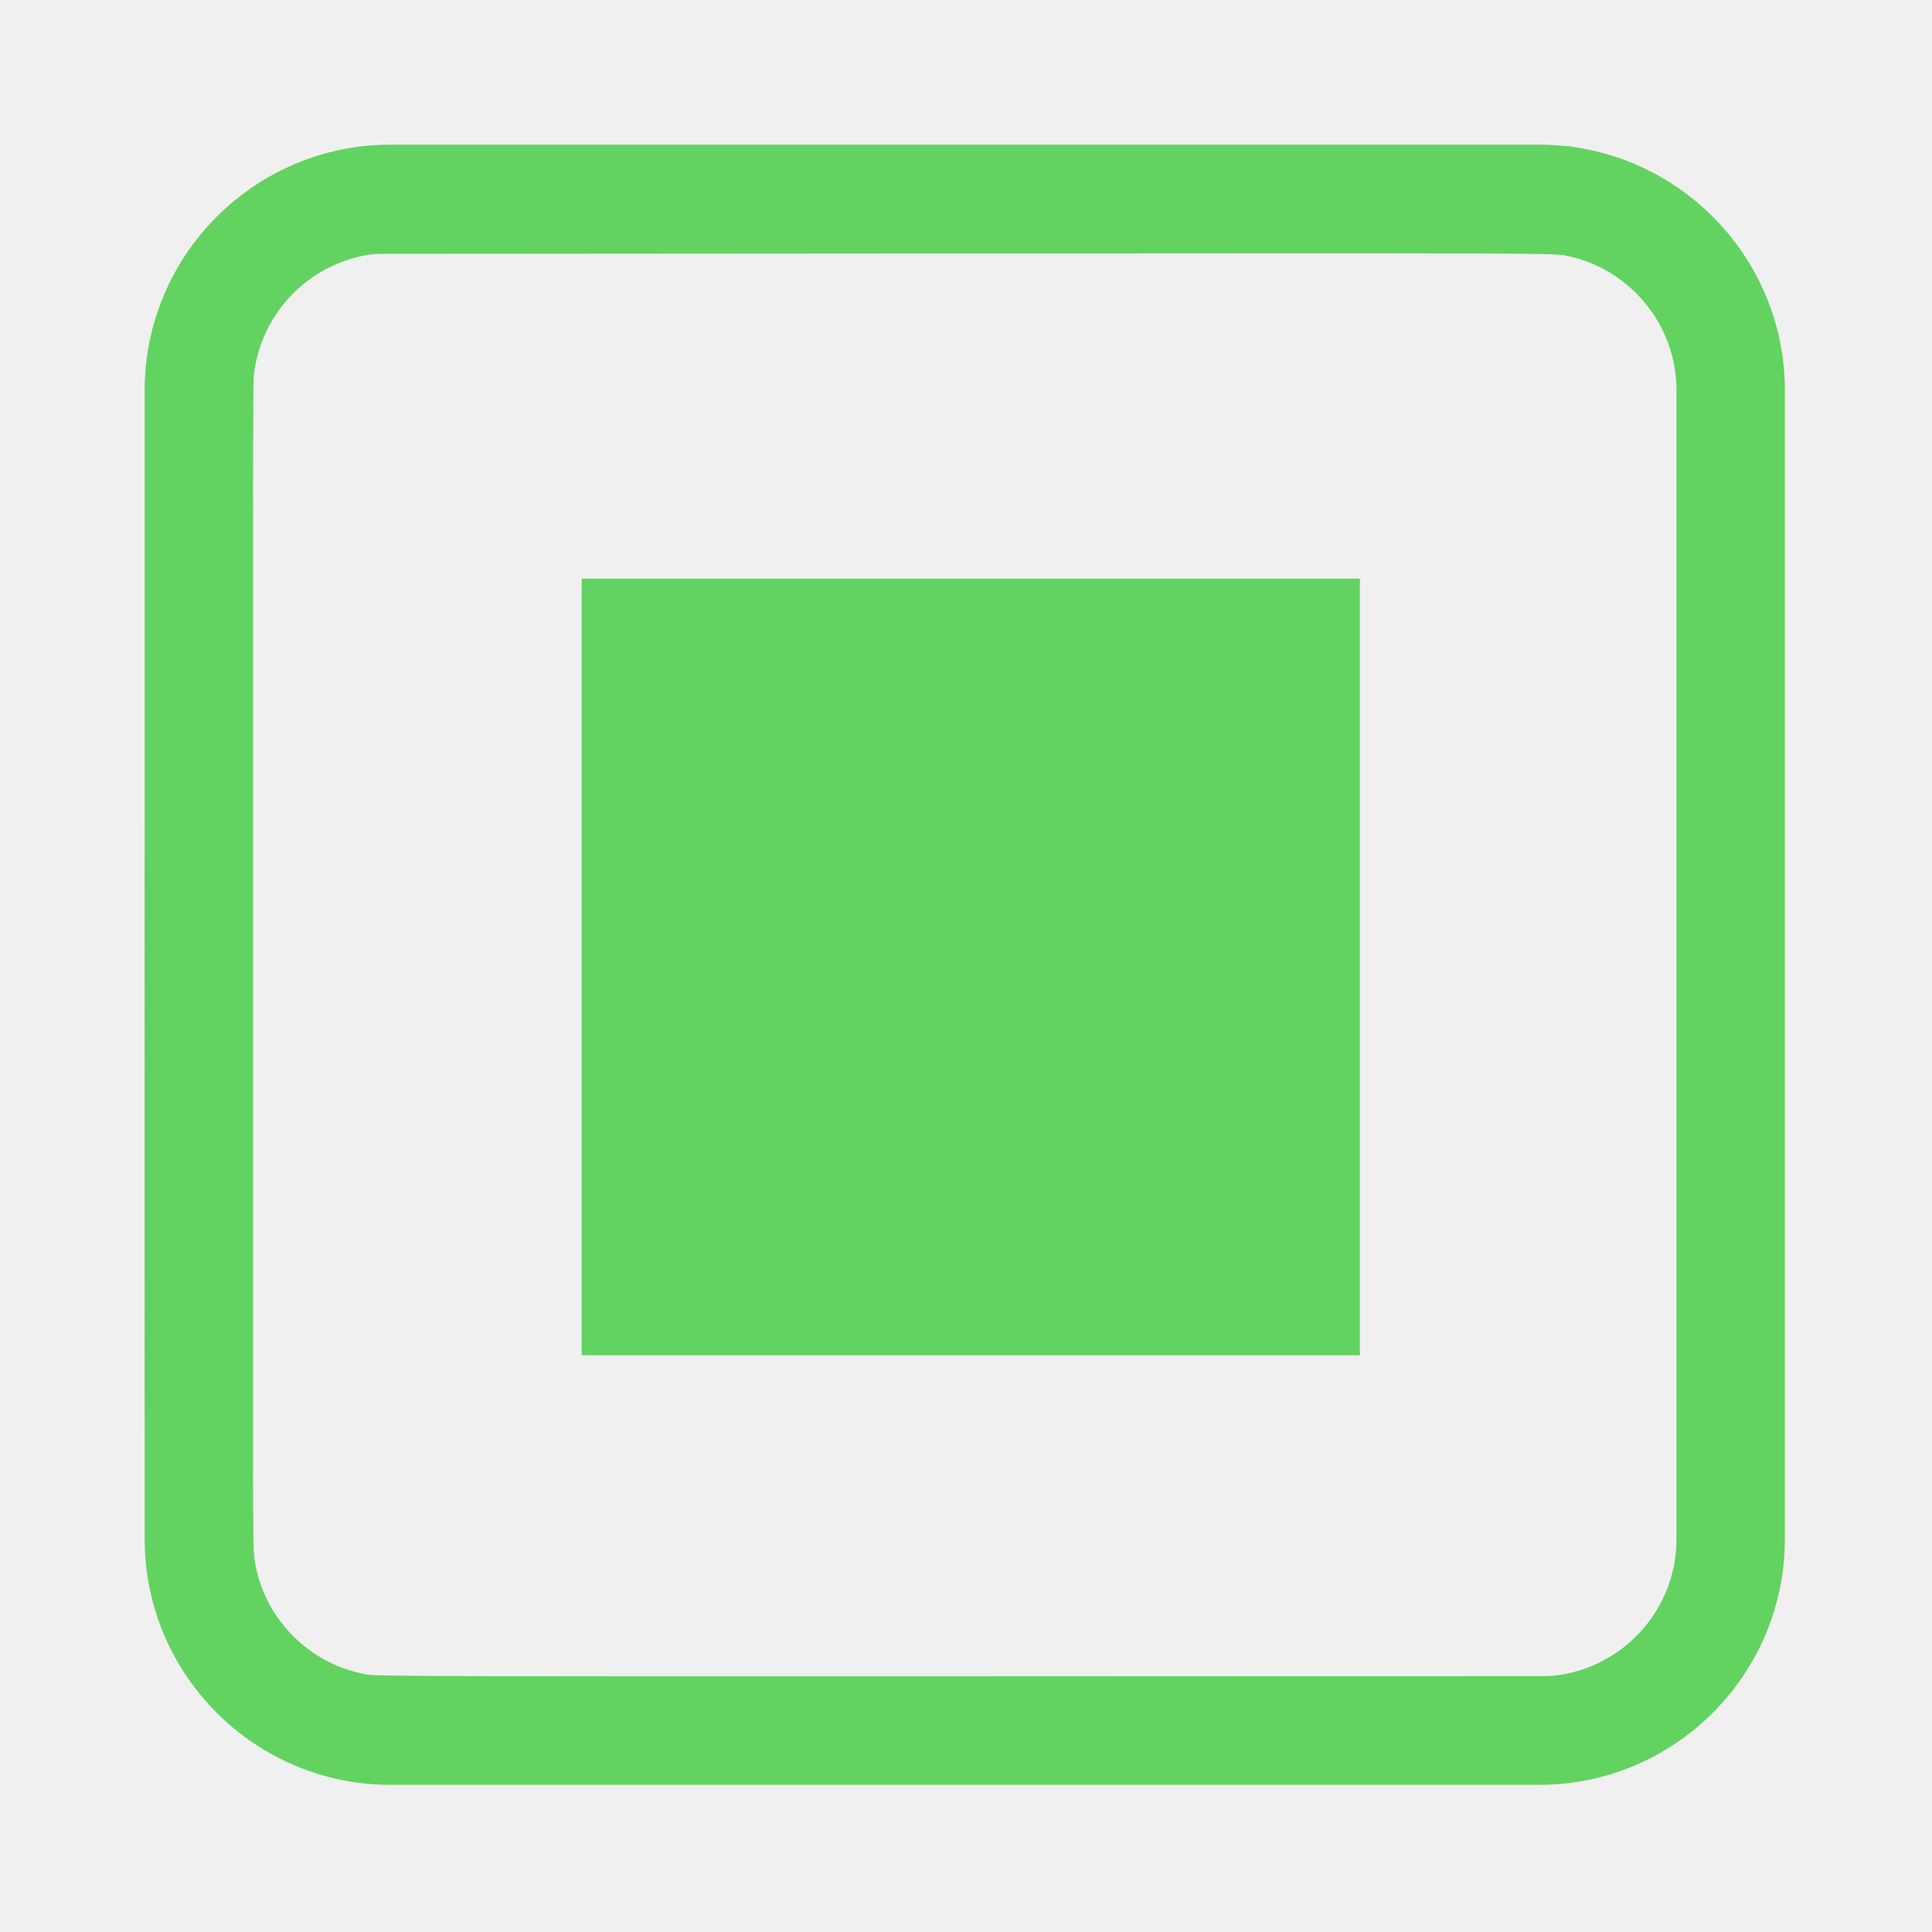
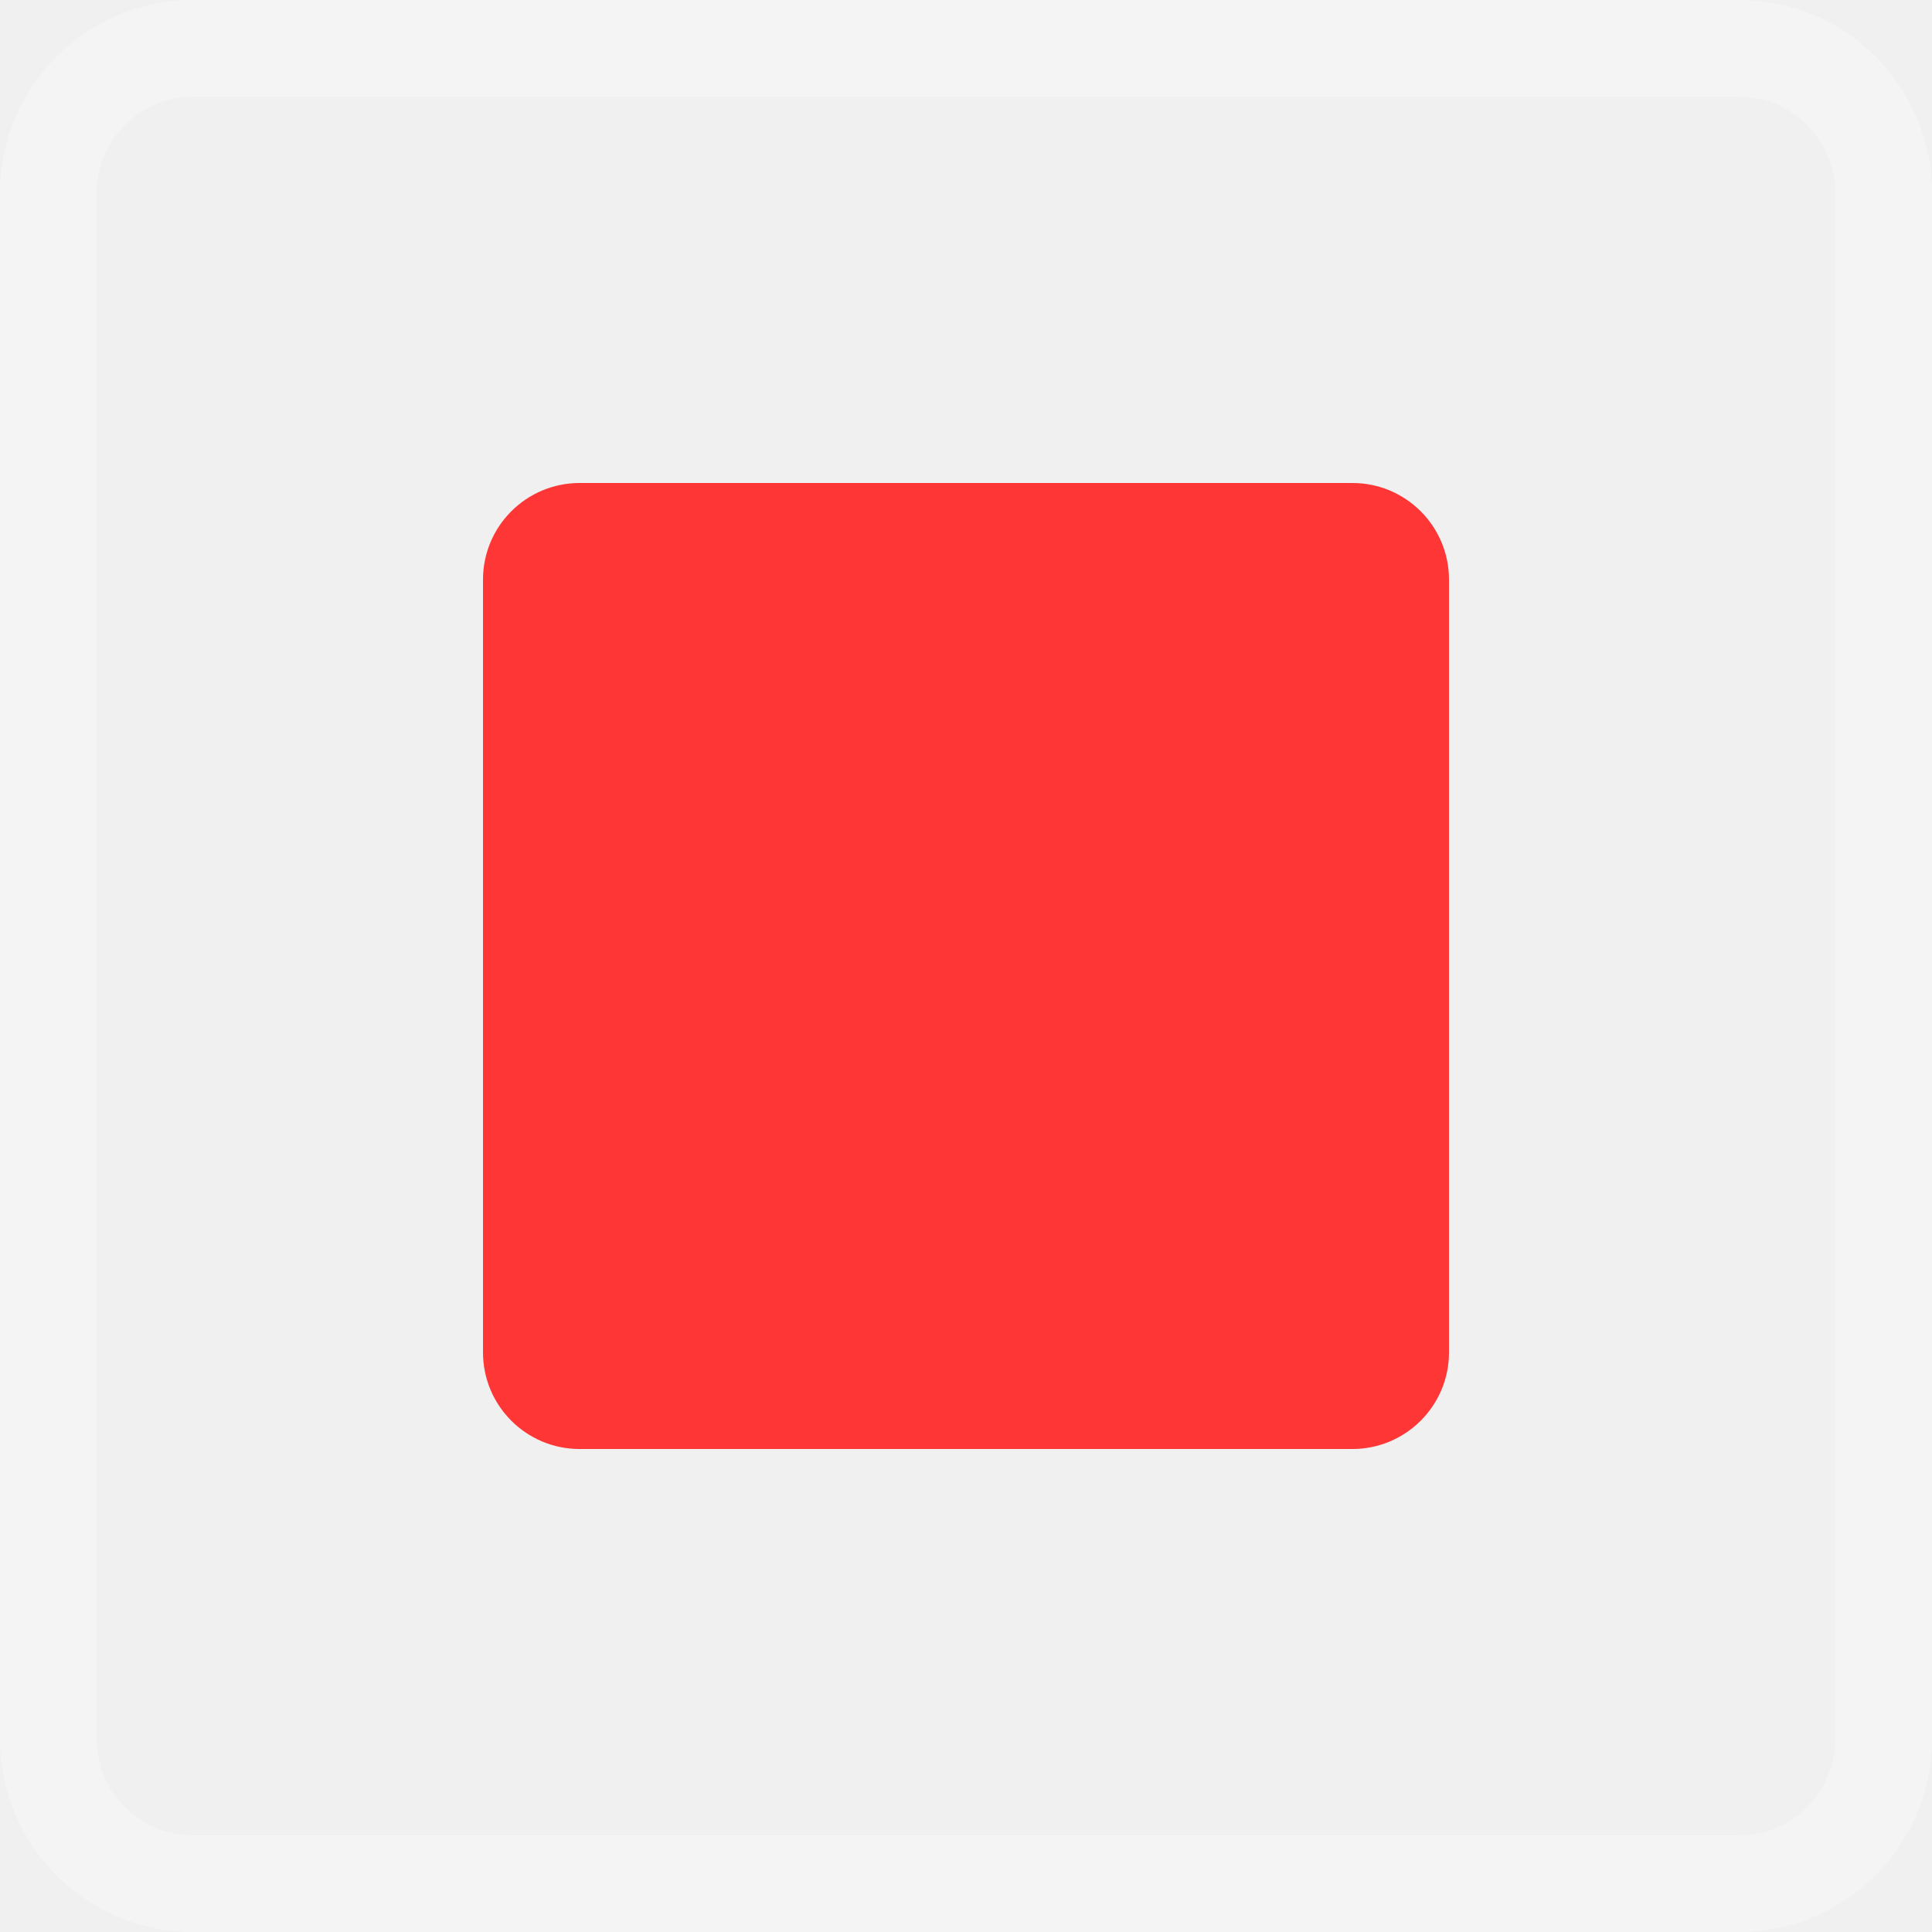
- <svg xmlns="http://www.w3.org/2000/svg" version="1.1" id="Layer_1" x="0px" y="0px" viewBox="0 0 800 800" style="enable-background:new 0 0 800 800;" xml:space="preserve">
-   <defs id="defs13" />
-   <style type="text/css" id="style2">
- 	.st0{fill:#62D361;}
- </style>
-   <g id="g4" transform="matrix(0.9775,0,0,0.9775,53.547,53.54775)">
-     <path id="path2" class="st0" d="M 597.2,701.3 H 110.6 C 53.2,701.3 6.5,654.6 6.5,597.2 V 110.6 C 6.5,53.2 53.2,6.5 110.6,6.5 h 486.6 c 57.4,0 104.1,46.7 104.1,104.1 v 486.6 c 0,57.4 -46.7,104.1 -104.1,104.1 z M 110.6,52.4 c -32,0 -58.2,26 -58.2,58.2 v 486.6 c 0,32 26,58.2 58.2,58.2 h 486.6 c 32,0 58.2,-26 58.2,-58.2 V 110.6 c 0,-32 -26,-58.2 -58.2,-58.2 z" />
-   </g>
-   <path style="fill:#62D361;fill-opacity:1;stroke-width:0.675" d="m 150.657,738.13 c -12.472,-1.397 -26.668,-5.942 -37.843,-12.117 -17.755,-9.81 -33.769,-26.69 -42.418,-44.711 -5.985,-12.47 -8.76,-23.355 -9.822,-38.522 -0.481,-6.866 -0.64,-87.426 -0.497,-250.615 0.196,-222.88 0.295,-240.942 1.357,-246.588 4.235,-22.516 13.68,-40.62 29.201,-55.972 14.238,-14.083 31.959,-23.428 52.602,-27.74 5.879,-1.228 14.007,-1.268 256.349,-1.268 h 250.278 l 7.083,1.562 c 21.307,4.697 36.903,13.216 51.961,28.382 14.679,14.784 23.193,30.35 27.761,50.753 l 1.568,7.003 v 250.952 c 0,242.723 -0.042,251.151 -1.264,257.024 -9.306,44.69 -45.19,77.434 -89.756,81.9 -9.179,0.92 -488.331,0.879 -496.559,-0.043 z M 652.873,692.49 c 19.938,-6.178 34.692,-21.425 40.001,-41.337 l 1.513,-5.675 V 399.585 153.693 l -1.526,-5.734 c -5.663,-21.283 -21.416,-36.898 -42.205,-41.835 -5.64,-1.339 -7.66,-1.349 -253.179,-1.176 l -247.494,0.174 -4.722,1.595 c -18.059,6.101 -31.732,19.239 -37.492,36.028 -1.048,3.053 -2.221,7.525 -2.608,9.936 -0.479,2.984 -0.705,81.919 -0.708,246.999 -0.005,218.141 0.102,243.183 1.059,248.254 4.272,22.638 22.243,40.864 44.809,45.443 3.588,0.728 49.169,0.87 250.952,0.782 l 246.567,-0.108 z" id="path17" />
-   <rect y="239.603" x="240.873" height="321.587" width="322.222" id="rect30" style="fill:#62D361;stroke-width:0.4" />
+ <svg xmlns="http://www.w3.org/2000/svg" width="20" height="20" viewBox="0 0 20 20" fill="none">
+   <rect opacity="0.3" x="-0.5" y="-0.5" width="19" height="19" rx="1.5" transform="matrix(4.37114e-08 -1 -1 -4.37114e-08 19 19)" stroke="white" />
+   <rect width="10" height="10" rx="1" transform="matrix(-1 -6.81868e-08 -1.12085e-07 1 15 5)" fill="#FF3636" />
</svg>
